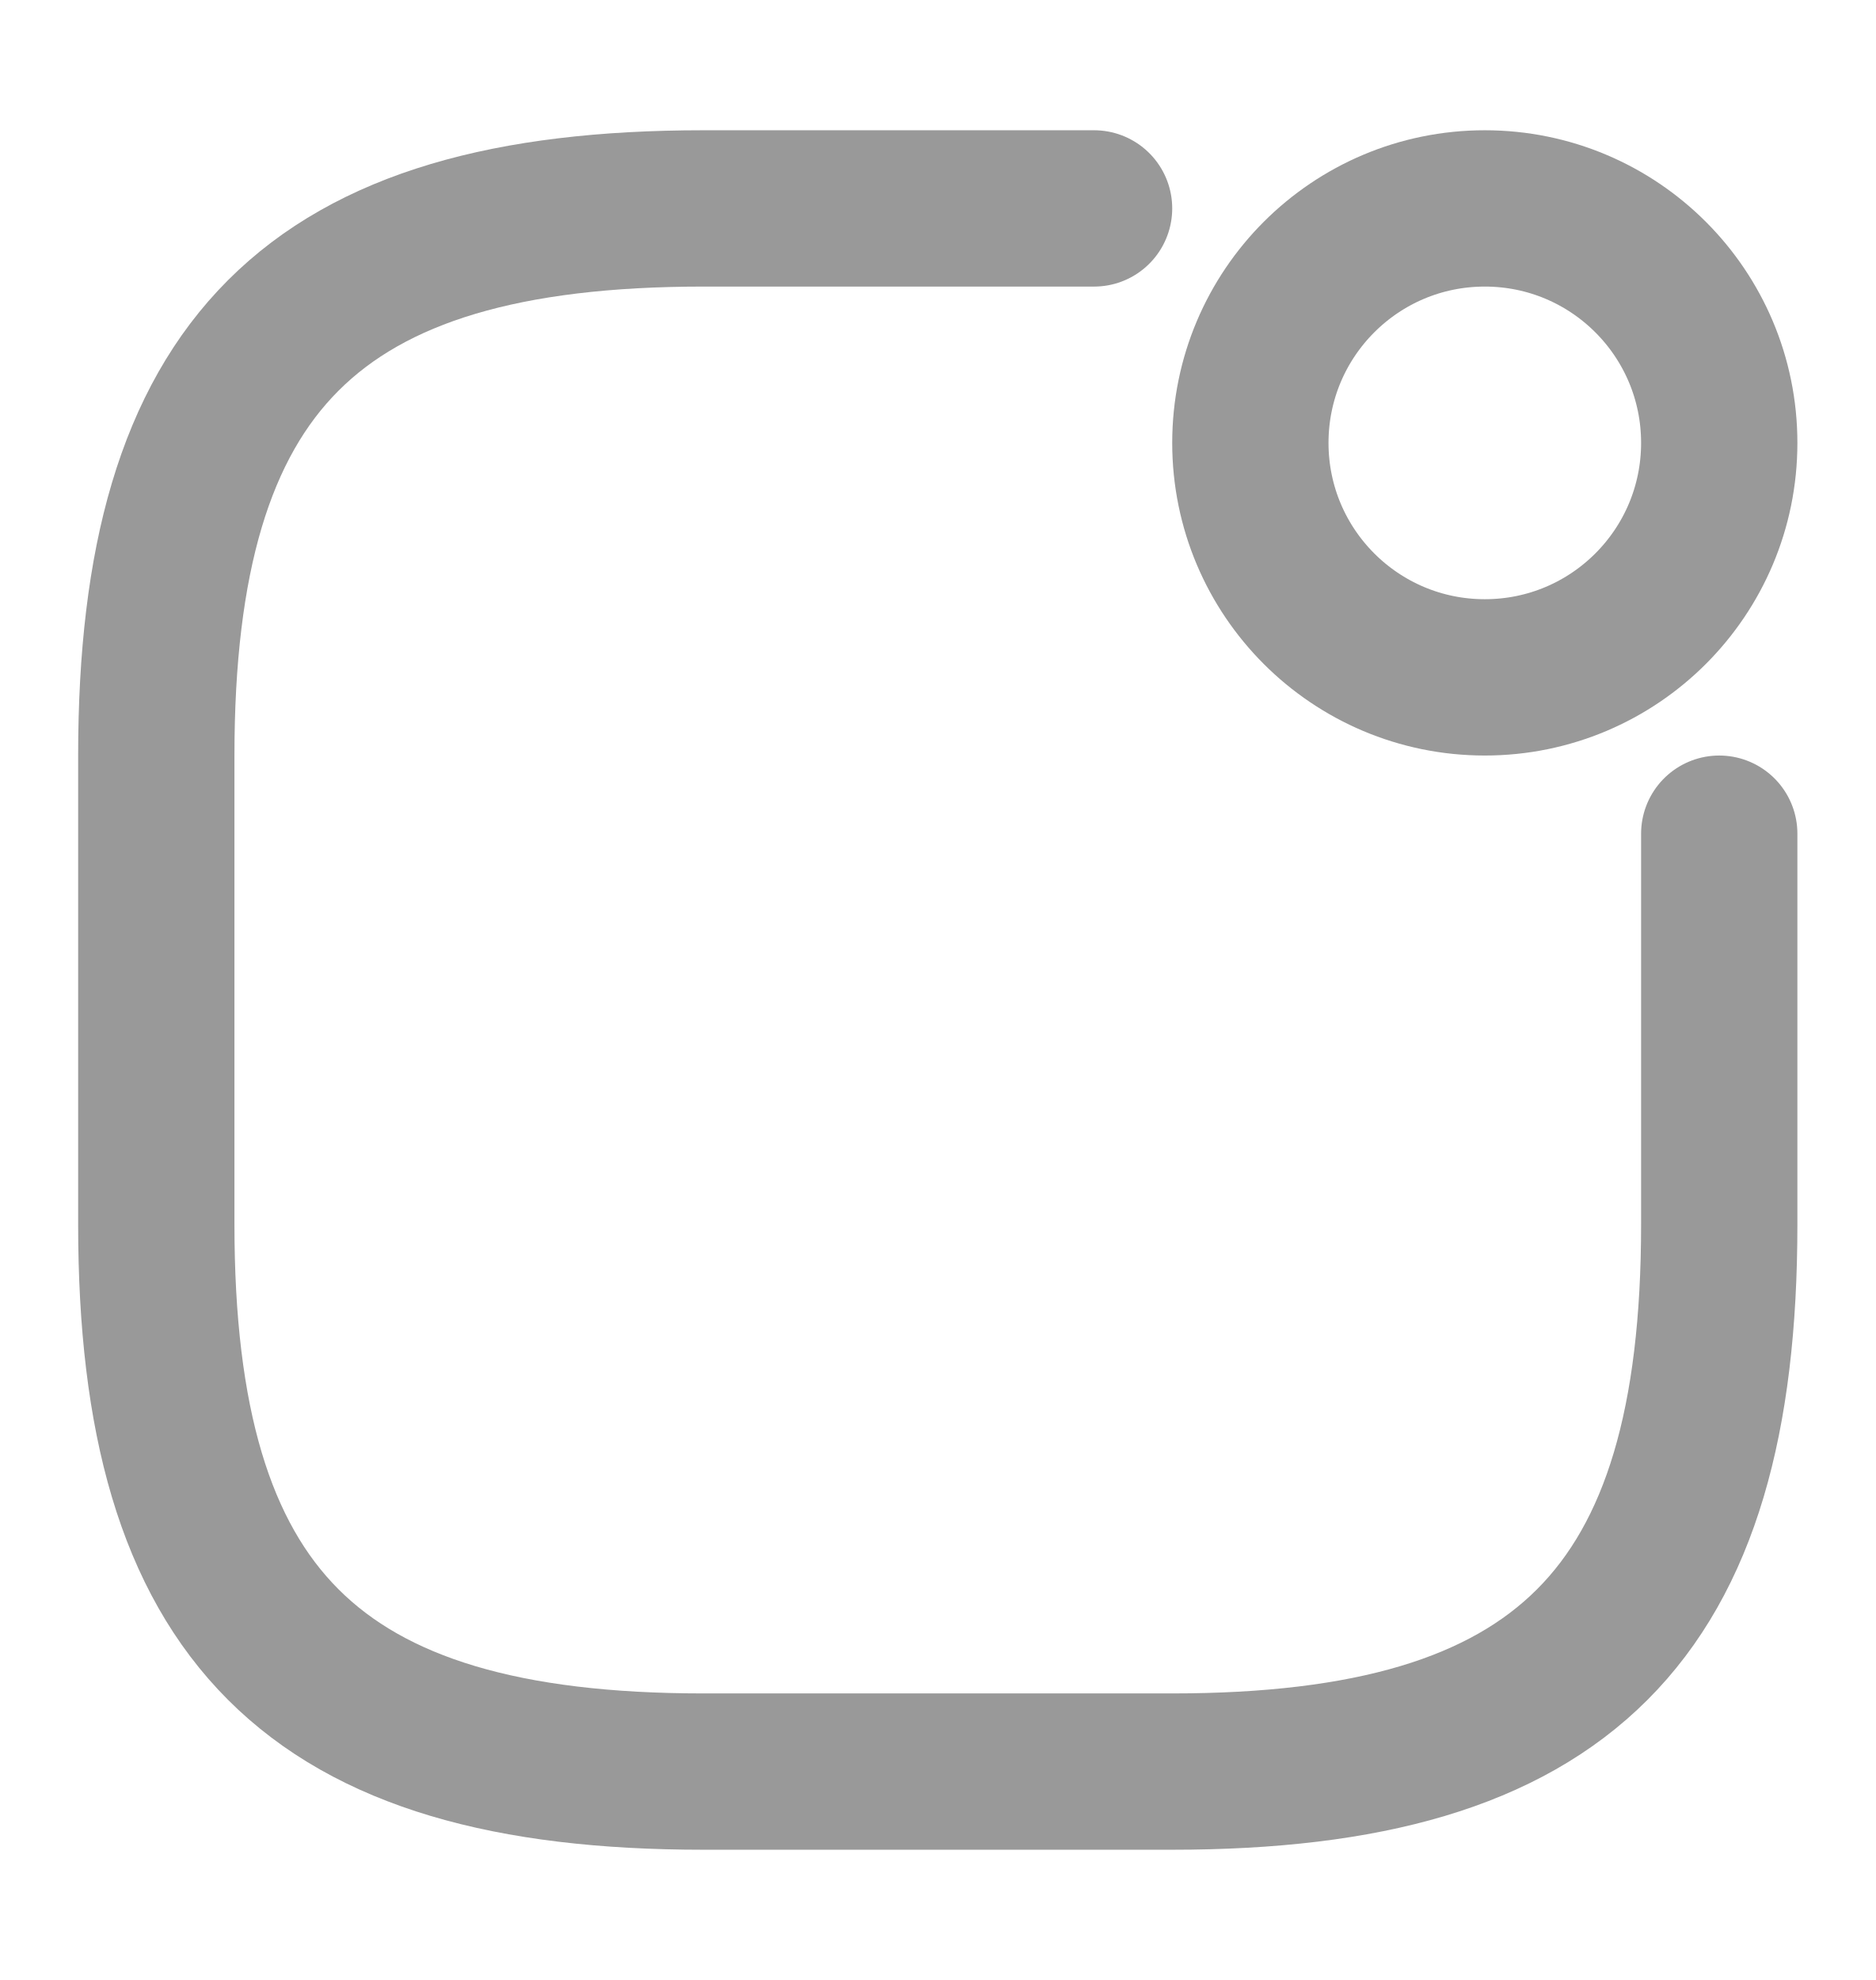
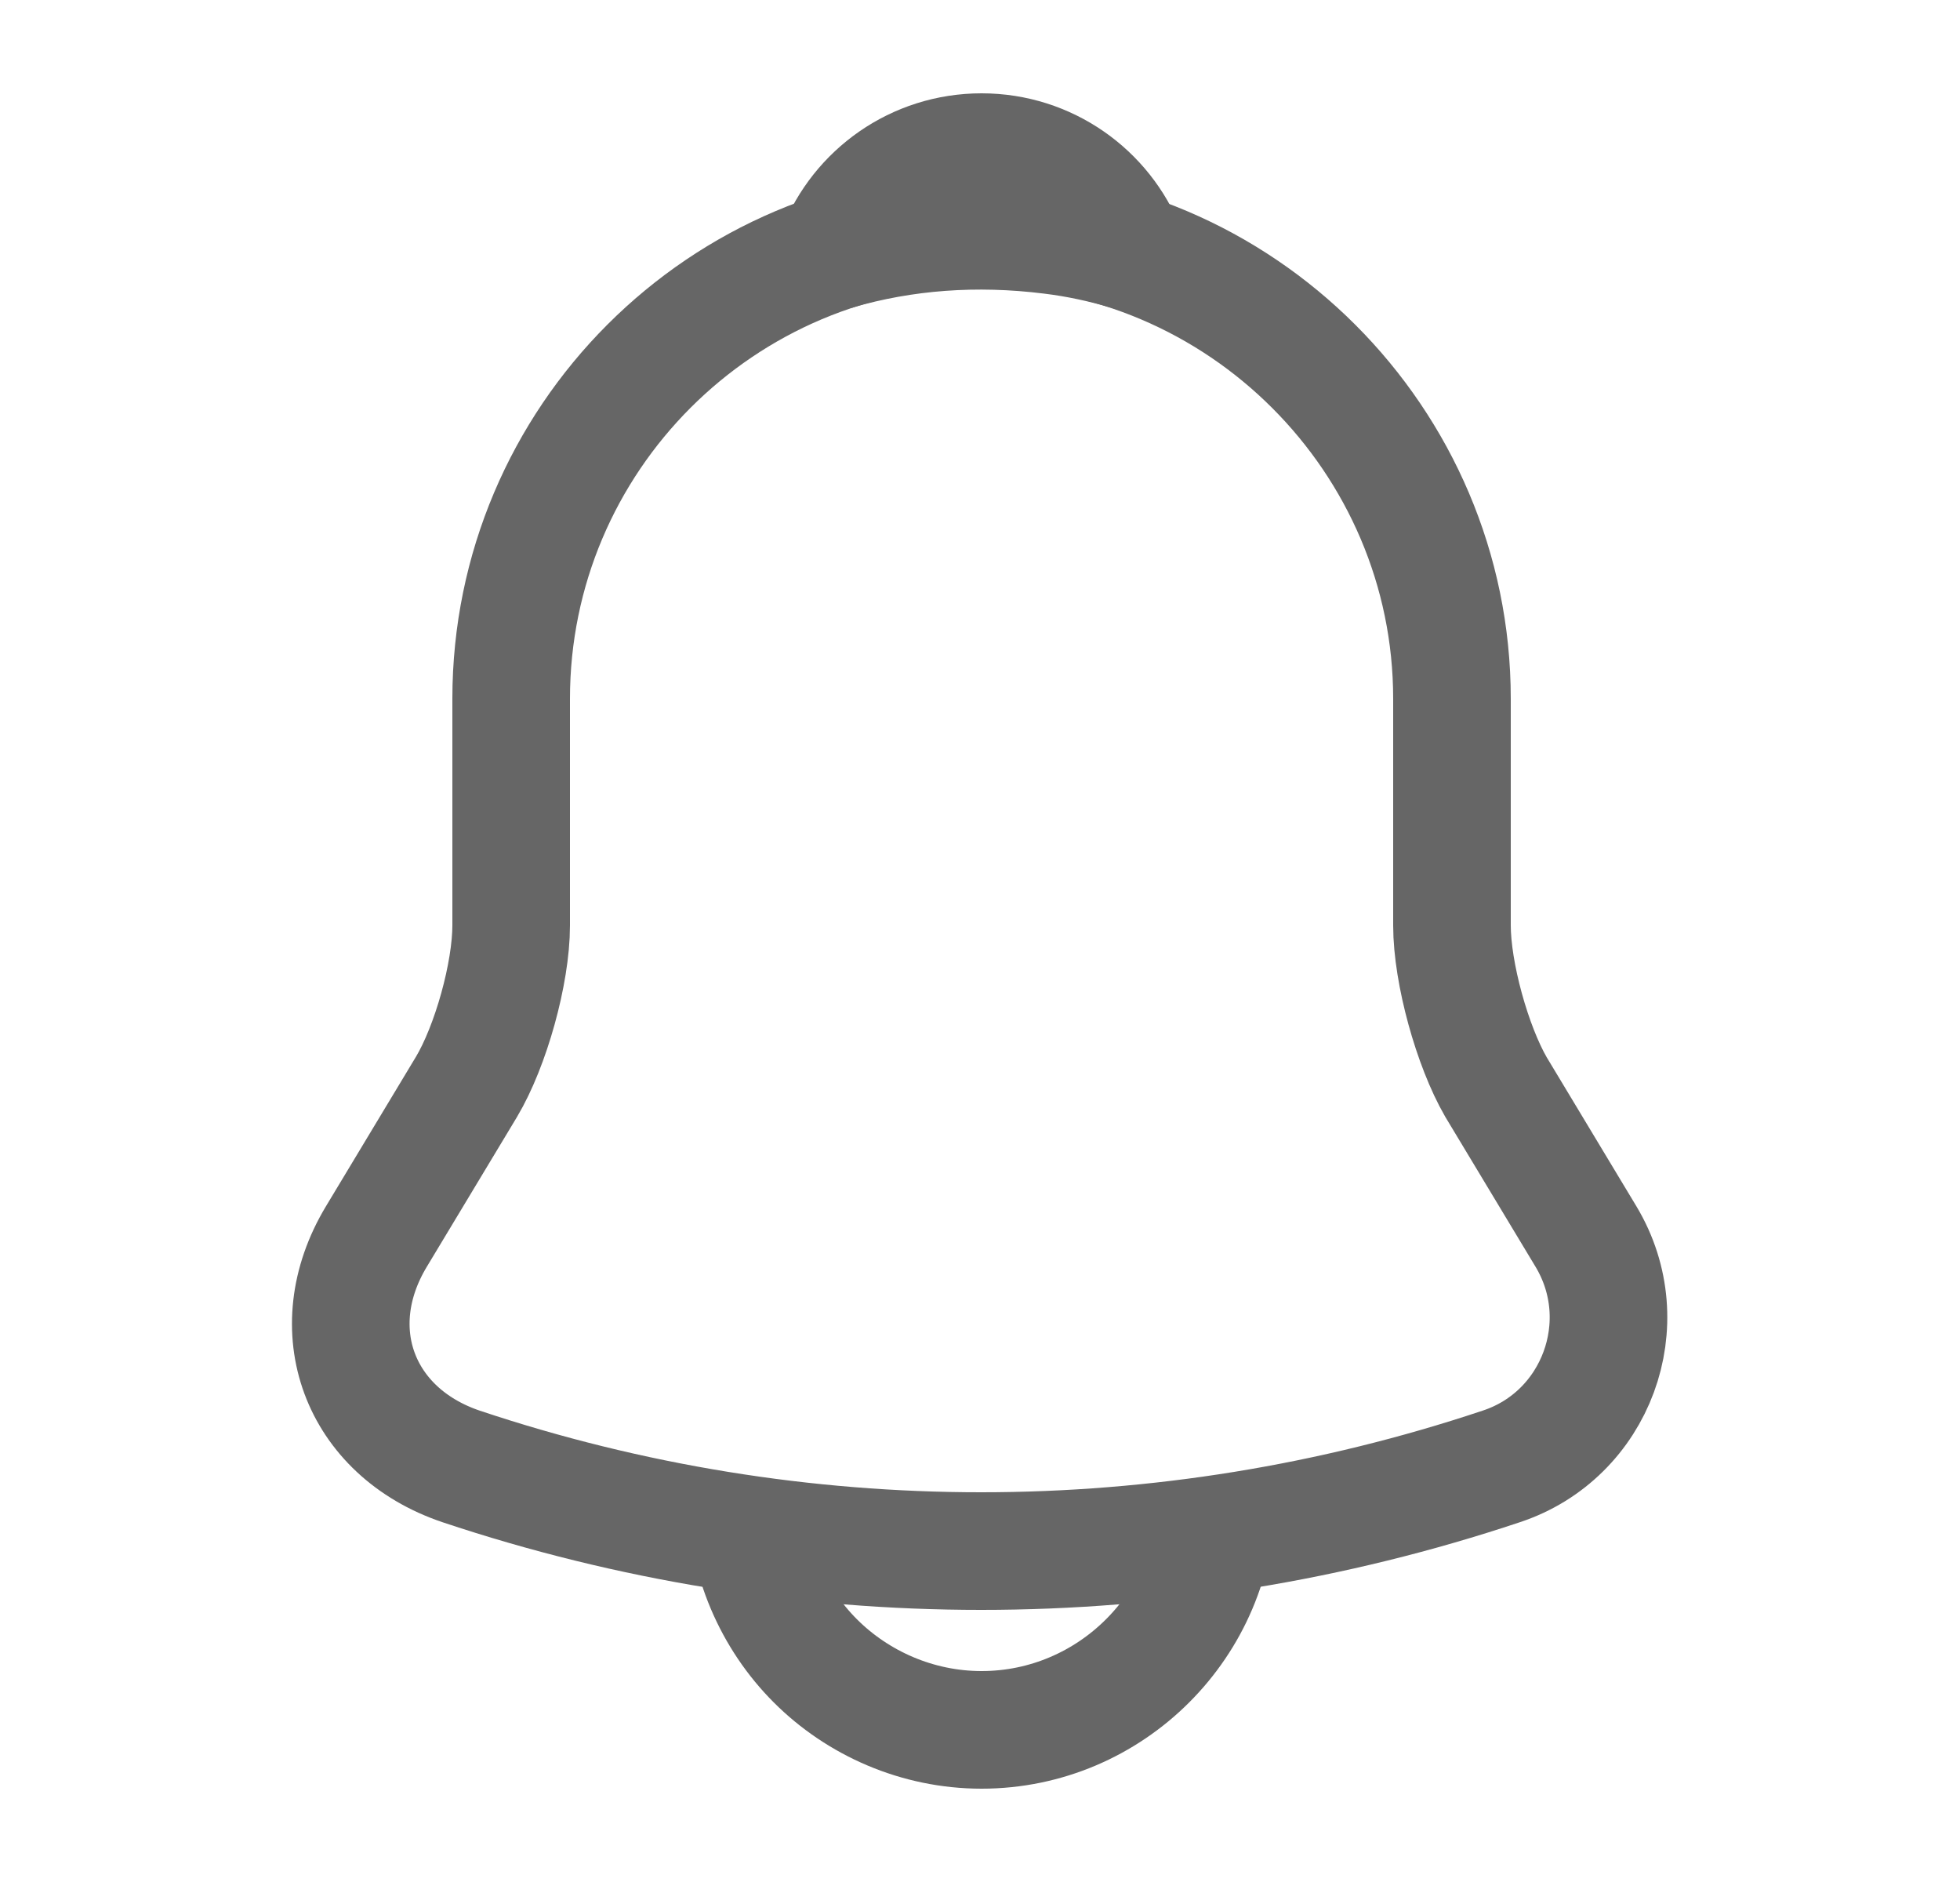
- <svg xmlns="http://www.w3.org/2000/svg" width="18" height="19" viewBox="0 0 18 19" fill="none">
+ <svg xmlns="http://www.w3.org/2000/svg" width="25" height="24" viewBox="0 0 25 24" fill="none">
  <g id="vuesax/linear/notification">
    <g id="notification">
-       <path id="Vector" d="M14.25 6.5C15.493 6.5 16.5 5.493 16.5 4.25C16.5 3.007 15.493 2 14.25 2C13.007 2 12 3.007 12 4.25C12 5.493 13.007 6.5 14.25 6.5Z" stroke="#999999" stroke-width="1.5" stroke-linecap="round" stroke-linejoin="round" />
-       <path id="Vector_2" d="M10.5 2H6.75C3 2 1.5 3.5 1.5 7.25V11.75C1.5 15.5 3 17 6.75 17H11.25C15 17 16.5 15.5 16.5 11.75V8" stroke="#999999" stroke-width="1.5" stroke-linecap="round" stroke-linejoin="round" />
+       <path id="Vector" d="M12.52 2.91C9.21 2.91 6.52 5.6 6.52 8.91V11.8C6.52 12.41 6.26 13.34 5.95 13.86L4.8 15.77C4.09 16.95 4.58 18.26 5.88 18.7C10.19 20.14 14.84 20.14 19.15 18.7C20.36 18.3 20.89 16.87 20.23 15.77L19.08 13.86C18.78 13.34 18.52 12.41 18.52 11.8V8.91C18.52 5.61 15.82 2.91 12.52 2.91Z" stroke="#666666" stroke-width="1.5" stroke-miterlimit="10" stroke-linecap="round" />
+       <path id="Vector_2" d="M14.37 3.2C14.06 3.11 13.74 3.04 13.41 3C12.45 2.88 11.53 2.95 10.67 3.2C10.96 2.46 11.68 1.94 12.52 1.94C13.36 1.94 14.08 2.46 14.37 3.2Z" stroke="#666666" stroke-width="1.5" stroke-miterlimit="10" stroke-linecap="round" stroke-linejoin="round" />
+       <path id="Vector_3" d="M15.52 19.06C15.52 20.71 14.17 22.06 12.52 22.06C11.7 22.06 10.94 21.72 10.4 21.18C9.86 20.64 9.52 19.88 9.52 19.06" stroke="#666666" stroke-width="1.5" stroke-miterlimit="10" />
    </g>
  </g>
</svg>
